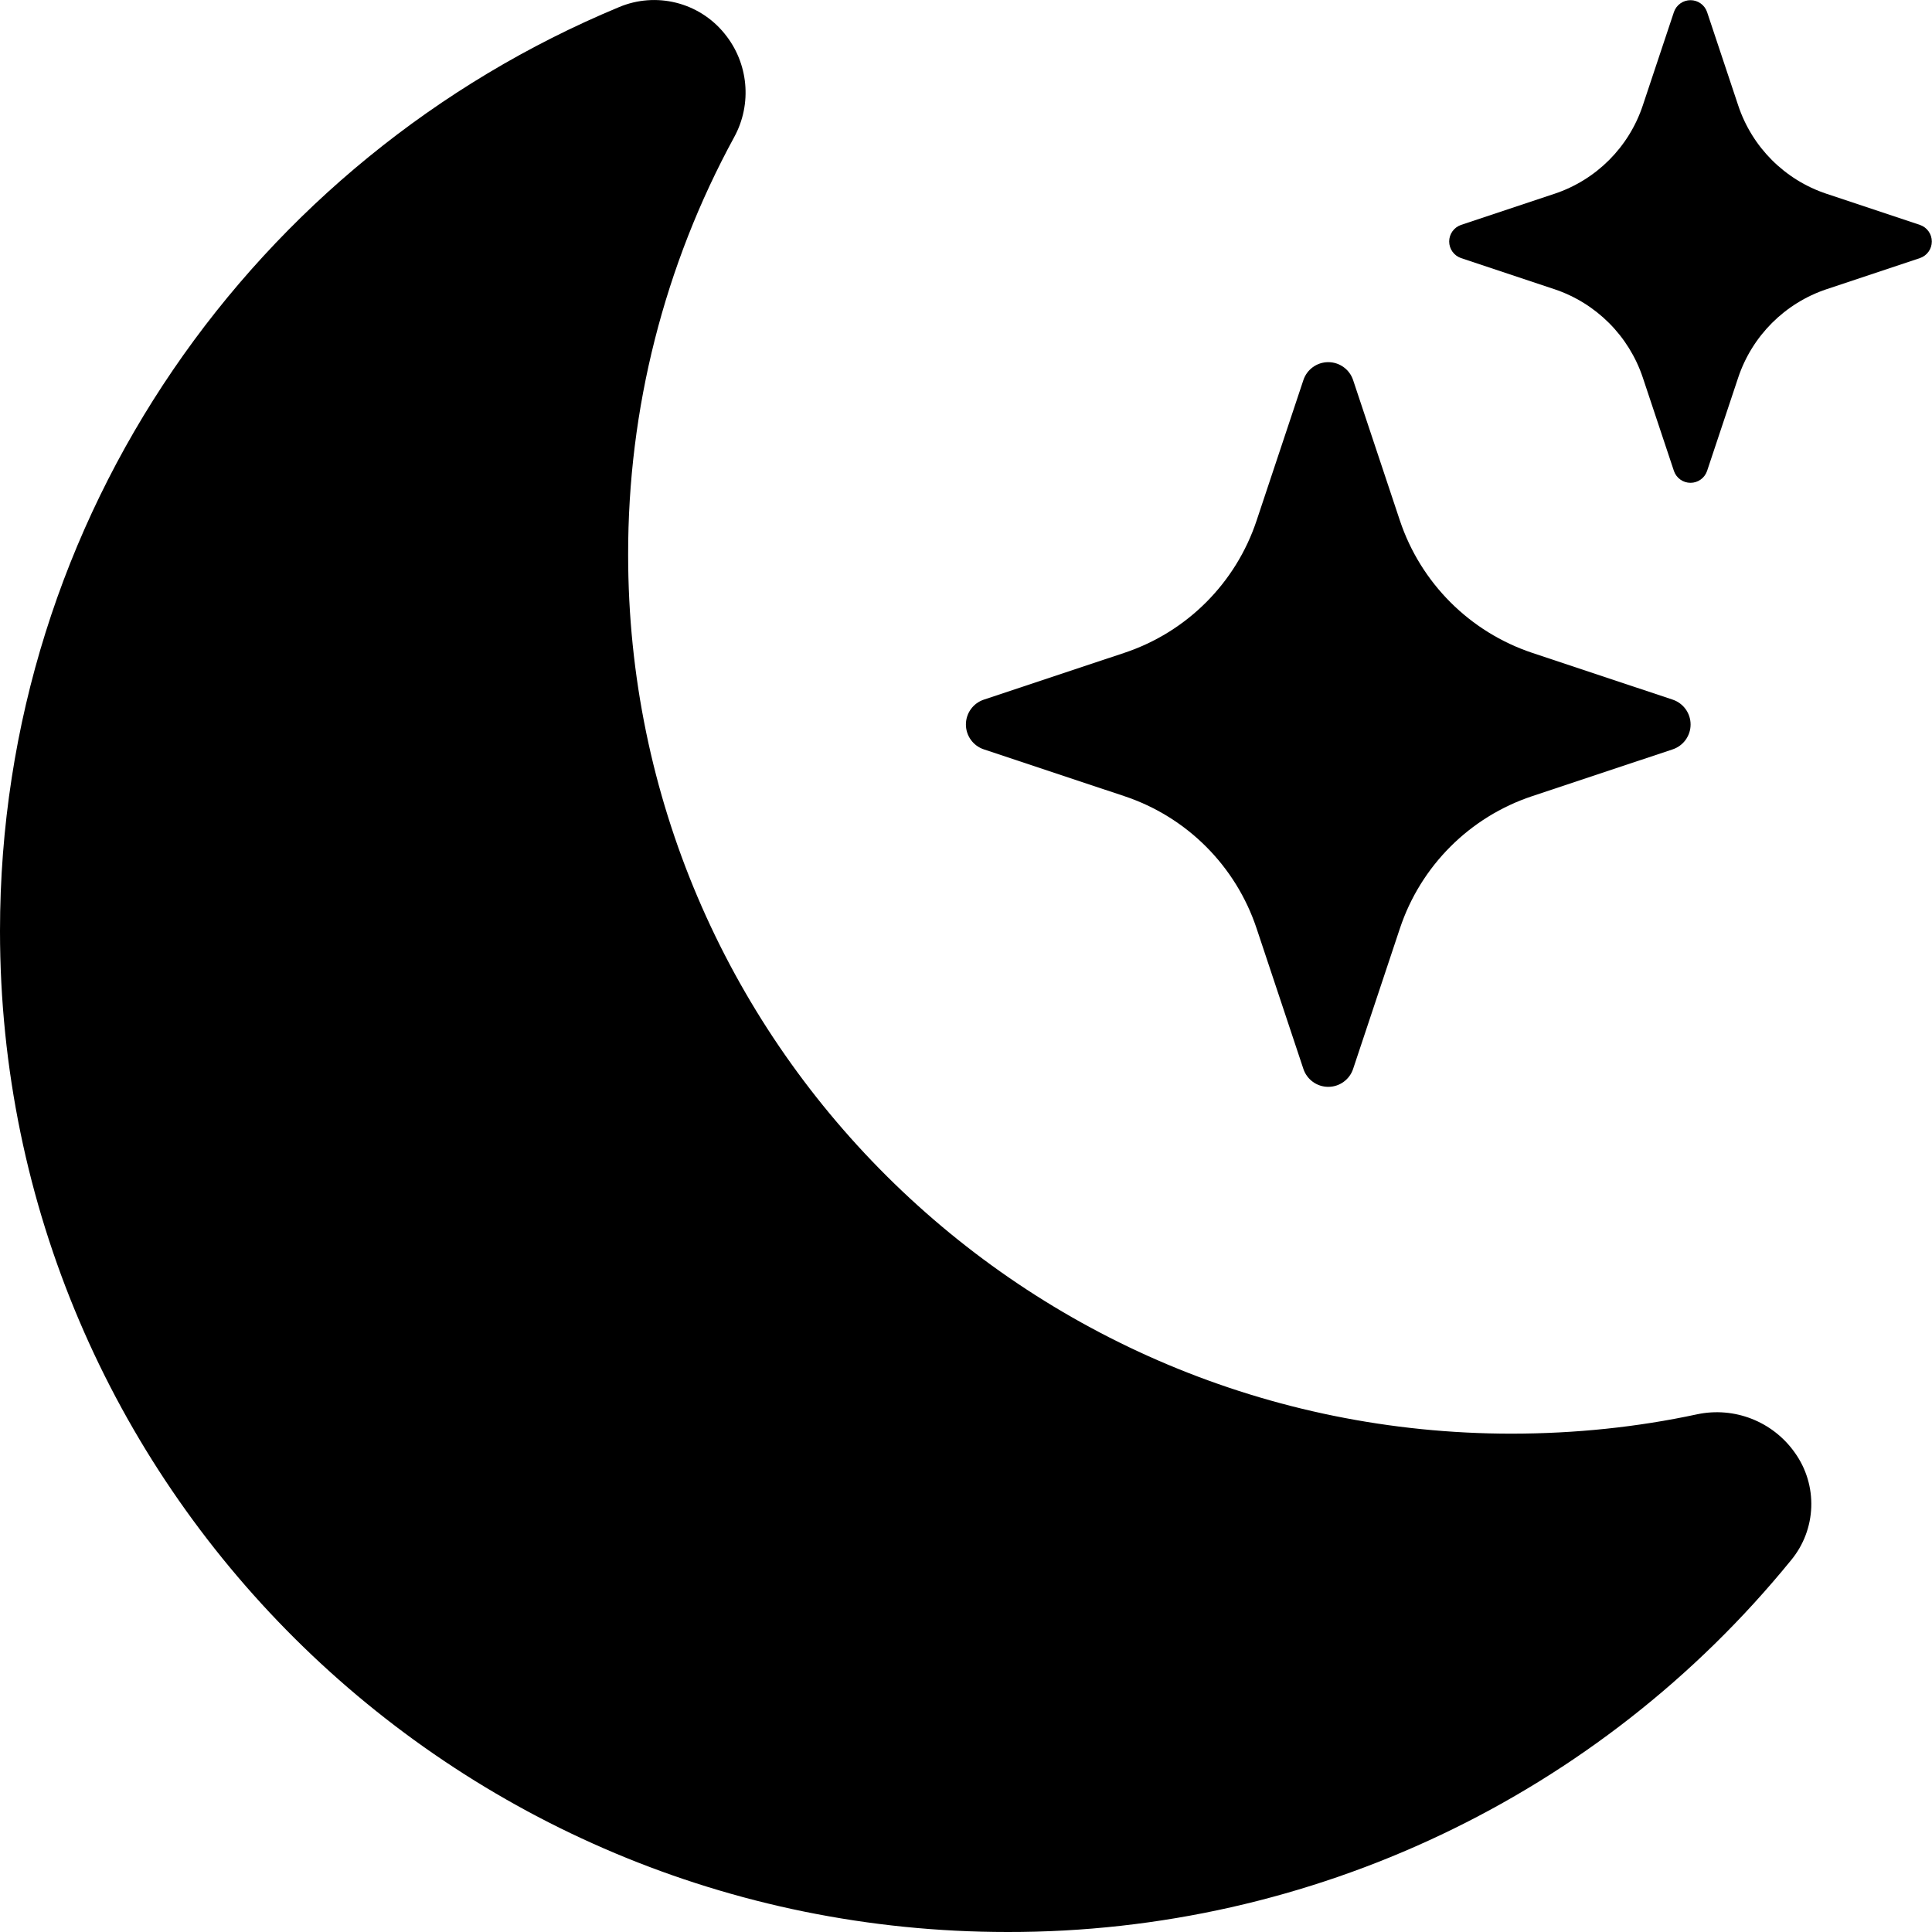
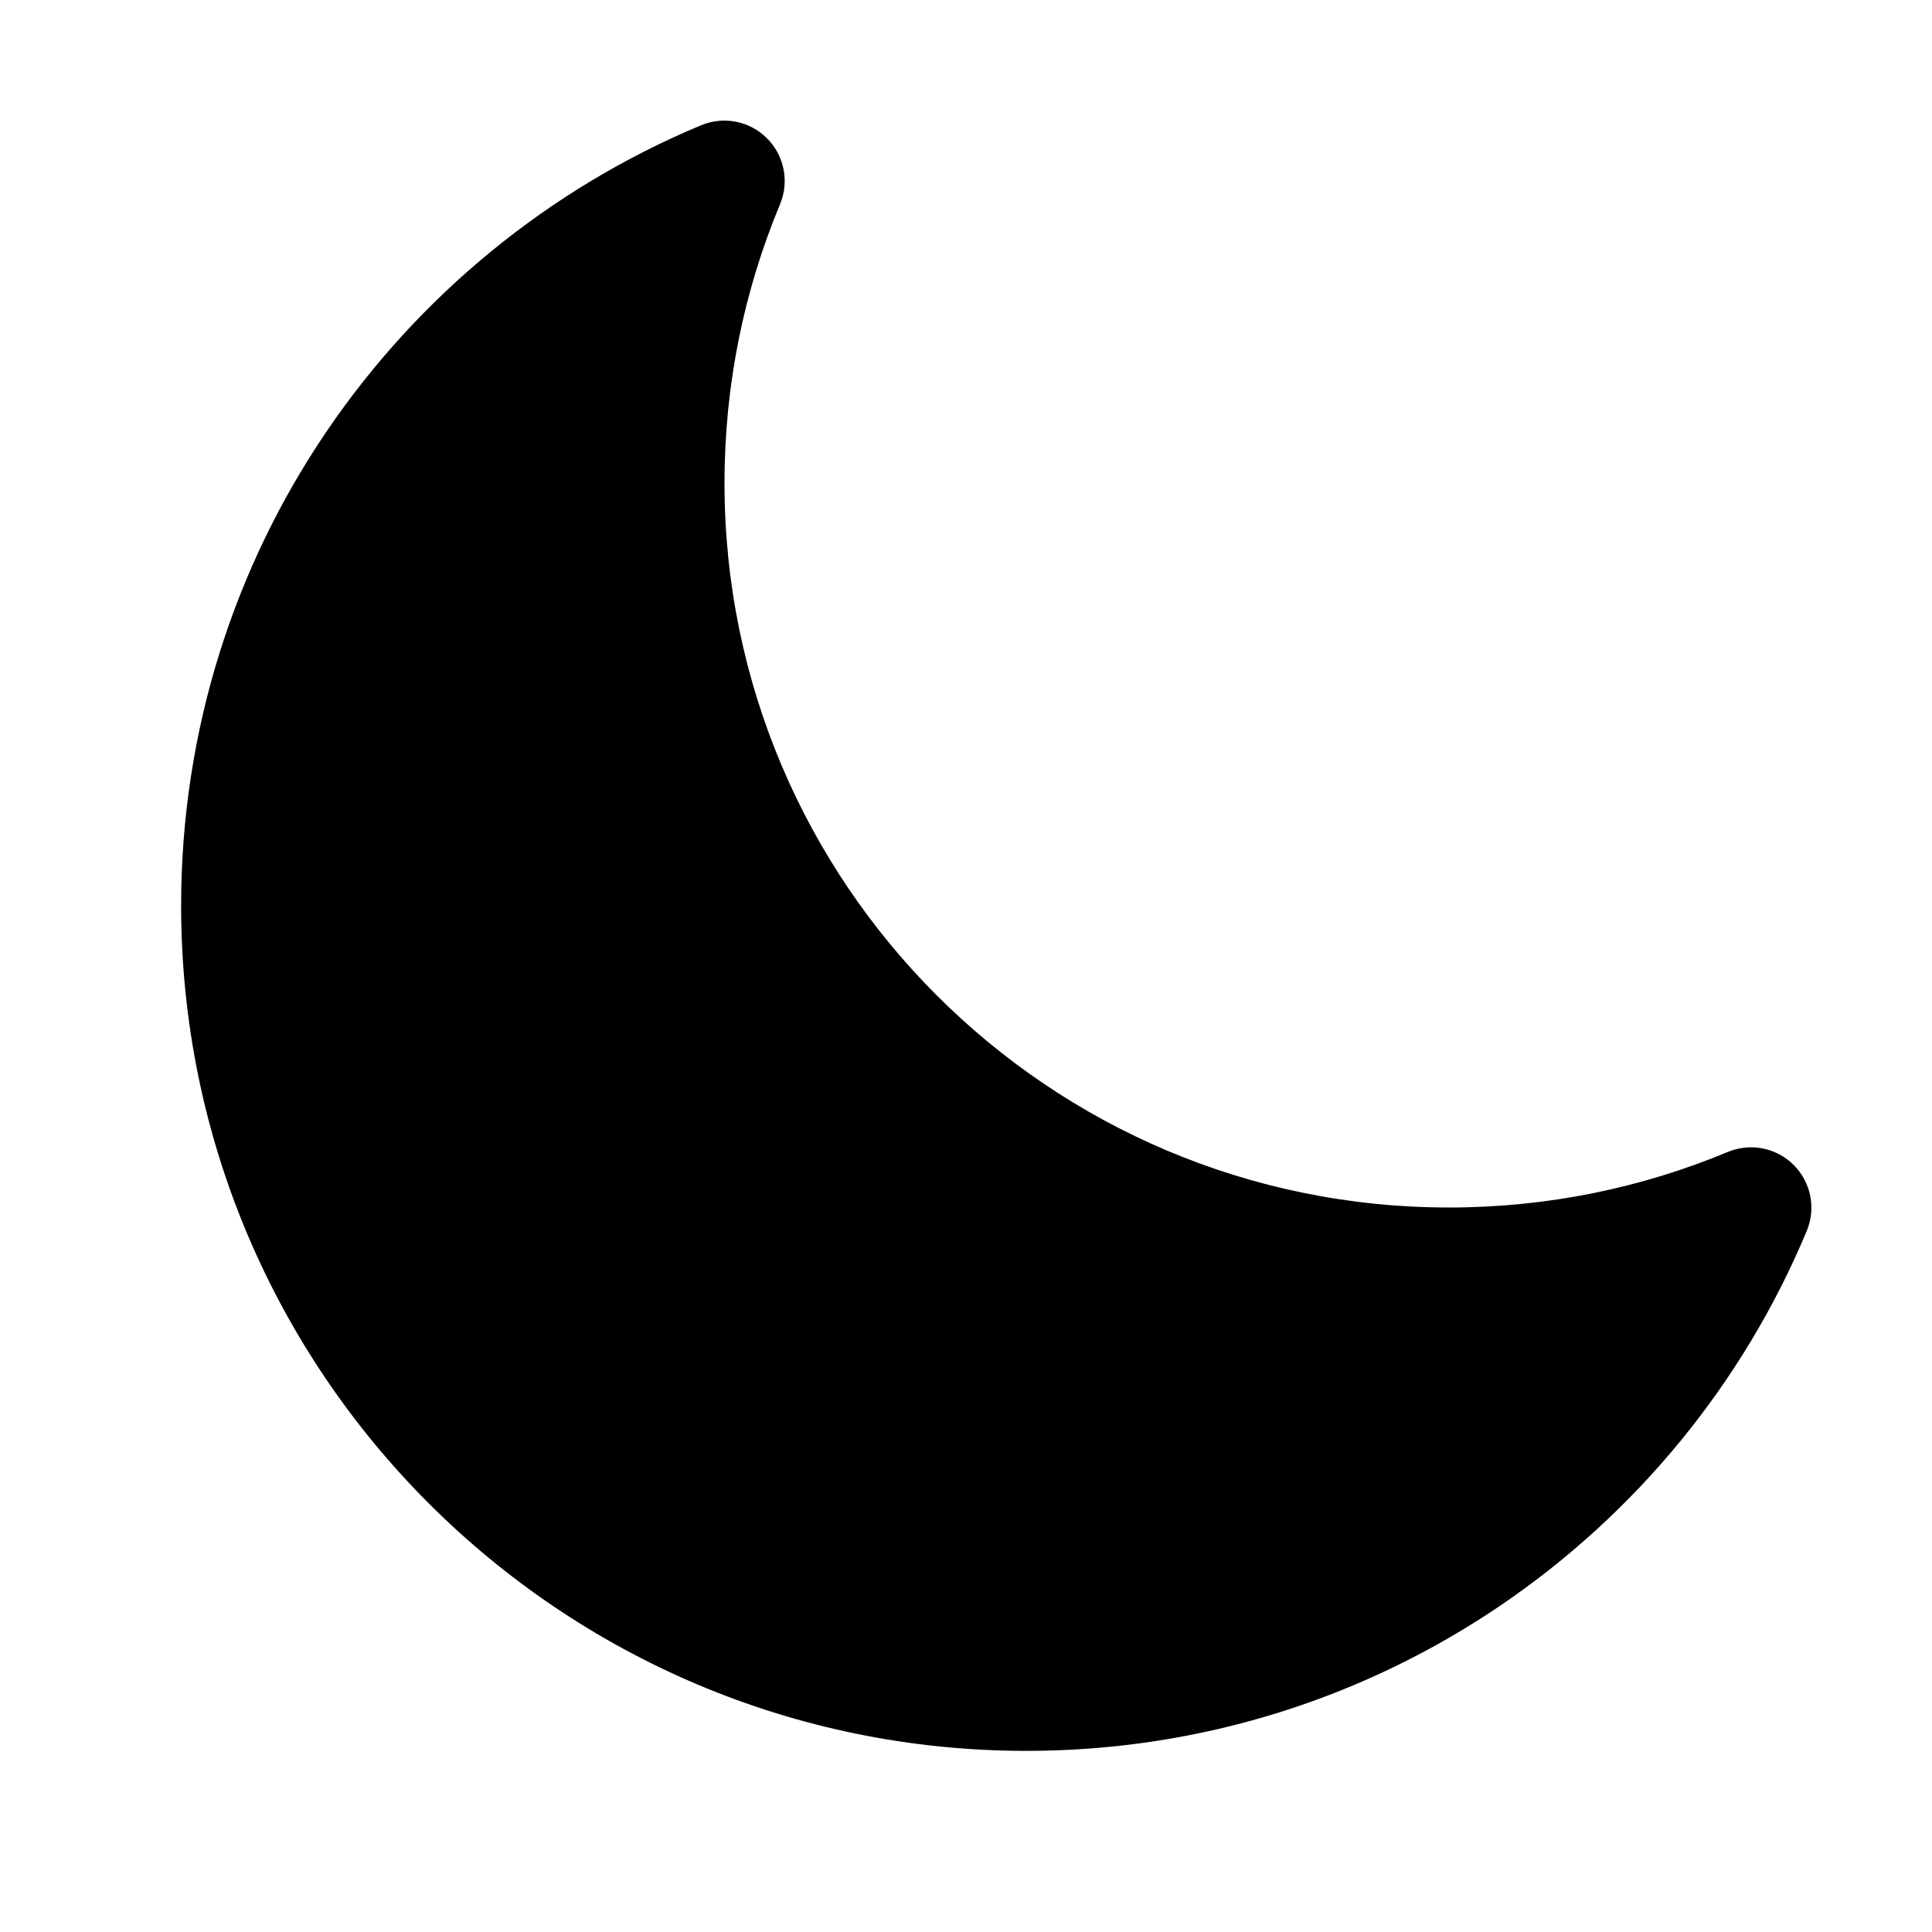
- <svg xmlns="http://www.w3.org/2000/svg" width="16" height="16" fill="currentColor" class="bi bi-moon-stars-fill" viewBox="0 0 16 16">
-   <path d="M6 .278a.77.77 0 0 1 .08.858 7.2 7.2 0 0 0-.878 3.46c0 4.021 3.278 7.277 7.318 7.277q.792-.001 1.533-.16a.79.79 0 0 1 .81.316.73.73 0 0 1-.031.893A8.35 8.35 0 0 1 8.344 16C3.734 16 0 12.286 0 7.71 0 4.266 2.114 1.312 5.124.06A.75.75 0 0 1 6 .278" />
-   <path d="M10.794 3.148a.217.217 0 0 1 .412 0l.387 1.162c.173.518.579.924 1.097 1.097l1.162.387a.217.217 0 0 1 0 .412l-1.162.387a1.73 1.73 0 0 0-1.097 1.097l-.387 1.162a.217.217 0 0 1-.412 0l-.387-1.162A1.73 1.73 0 0 0 9.31 6.593l-1.162-.387a.217.217 0 0 1 0-.412l1.162-.387a1.73 1.73 0 0 0 1.097-1.097zM13.863.099a.145.145 0 0 1 .274 0l.258.774c.115.346.386.617.732.732l.774.258a.145.145 0 0 1 0 .274l-.774.258a1.16 1.16 0 0 0-.732.732l-.258.774a.145.145 0 0 1-.274 0l-.258-.774a1.16 1.16 0 0 0-.732-.732l-.774-.258a.145.145 0 0 1 0-.274l.774-.258c.346-.115.617-.386.732-.732z" />
+ <svg xmlns="http://www.w3.org/2000/svg" width="16" height="16" viewBox="0 0 24 24" fill="none">
+   <path fill-rule="evenodd" clip-rule="evenodd" d="M9.528 1.718C9.743 1.933 9.807 2.256 9.69 2.537C9.246 3.602 9 4.771 9 6C9 10.971 13.029 15 18 15C19.229 15 20.398 14.754 21.463 14.31C21.744 14.193 22.067 14.257 22.282 14.472C22.497 14.687 22.561 15.01 22.444 15.291C20.862 19.083 17.118 21.75 12.75 21.75C6.951 21.75 2.25 17.049 2.25 11.25C2.25 6.882 4.917 3.138 8.709 1.556C8.99 1.439 9.313 1.503 9.528 1.718Z" fill="currentColor" />
</svg>
